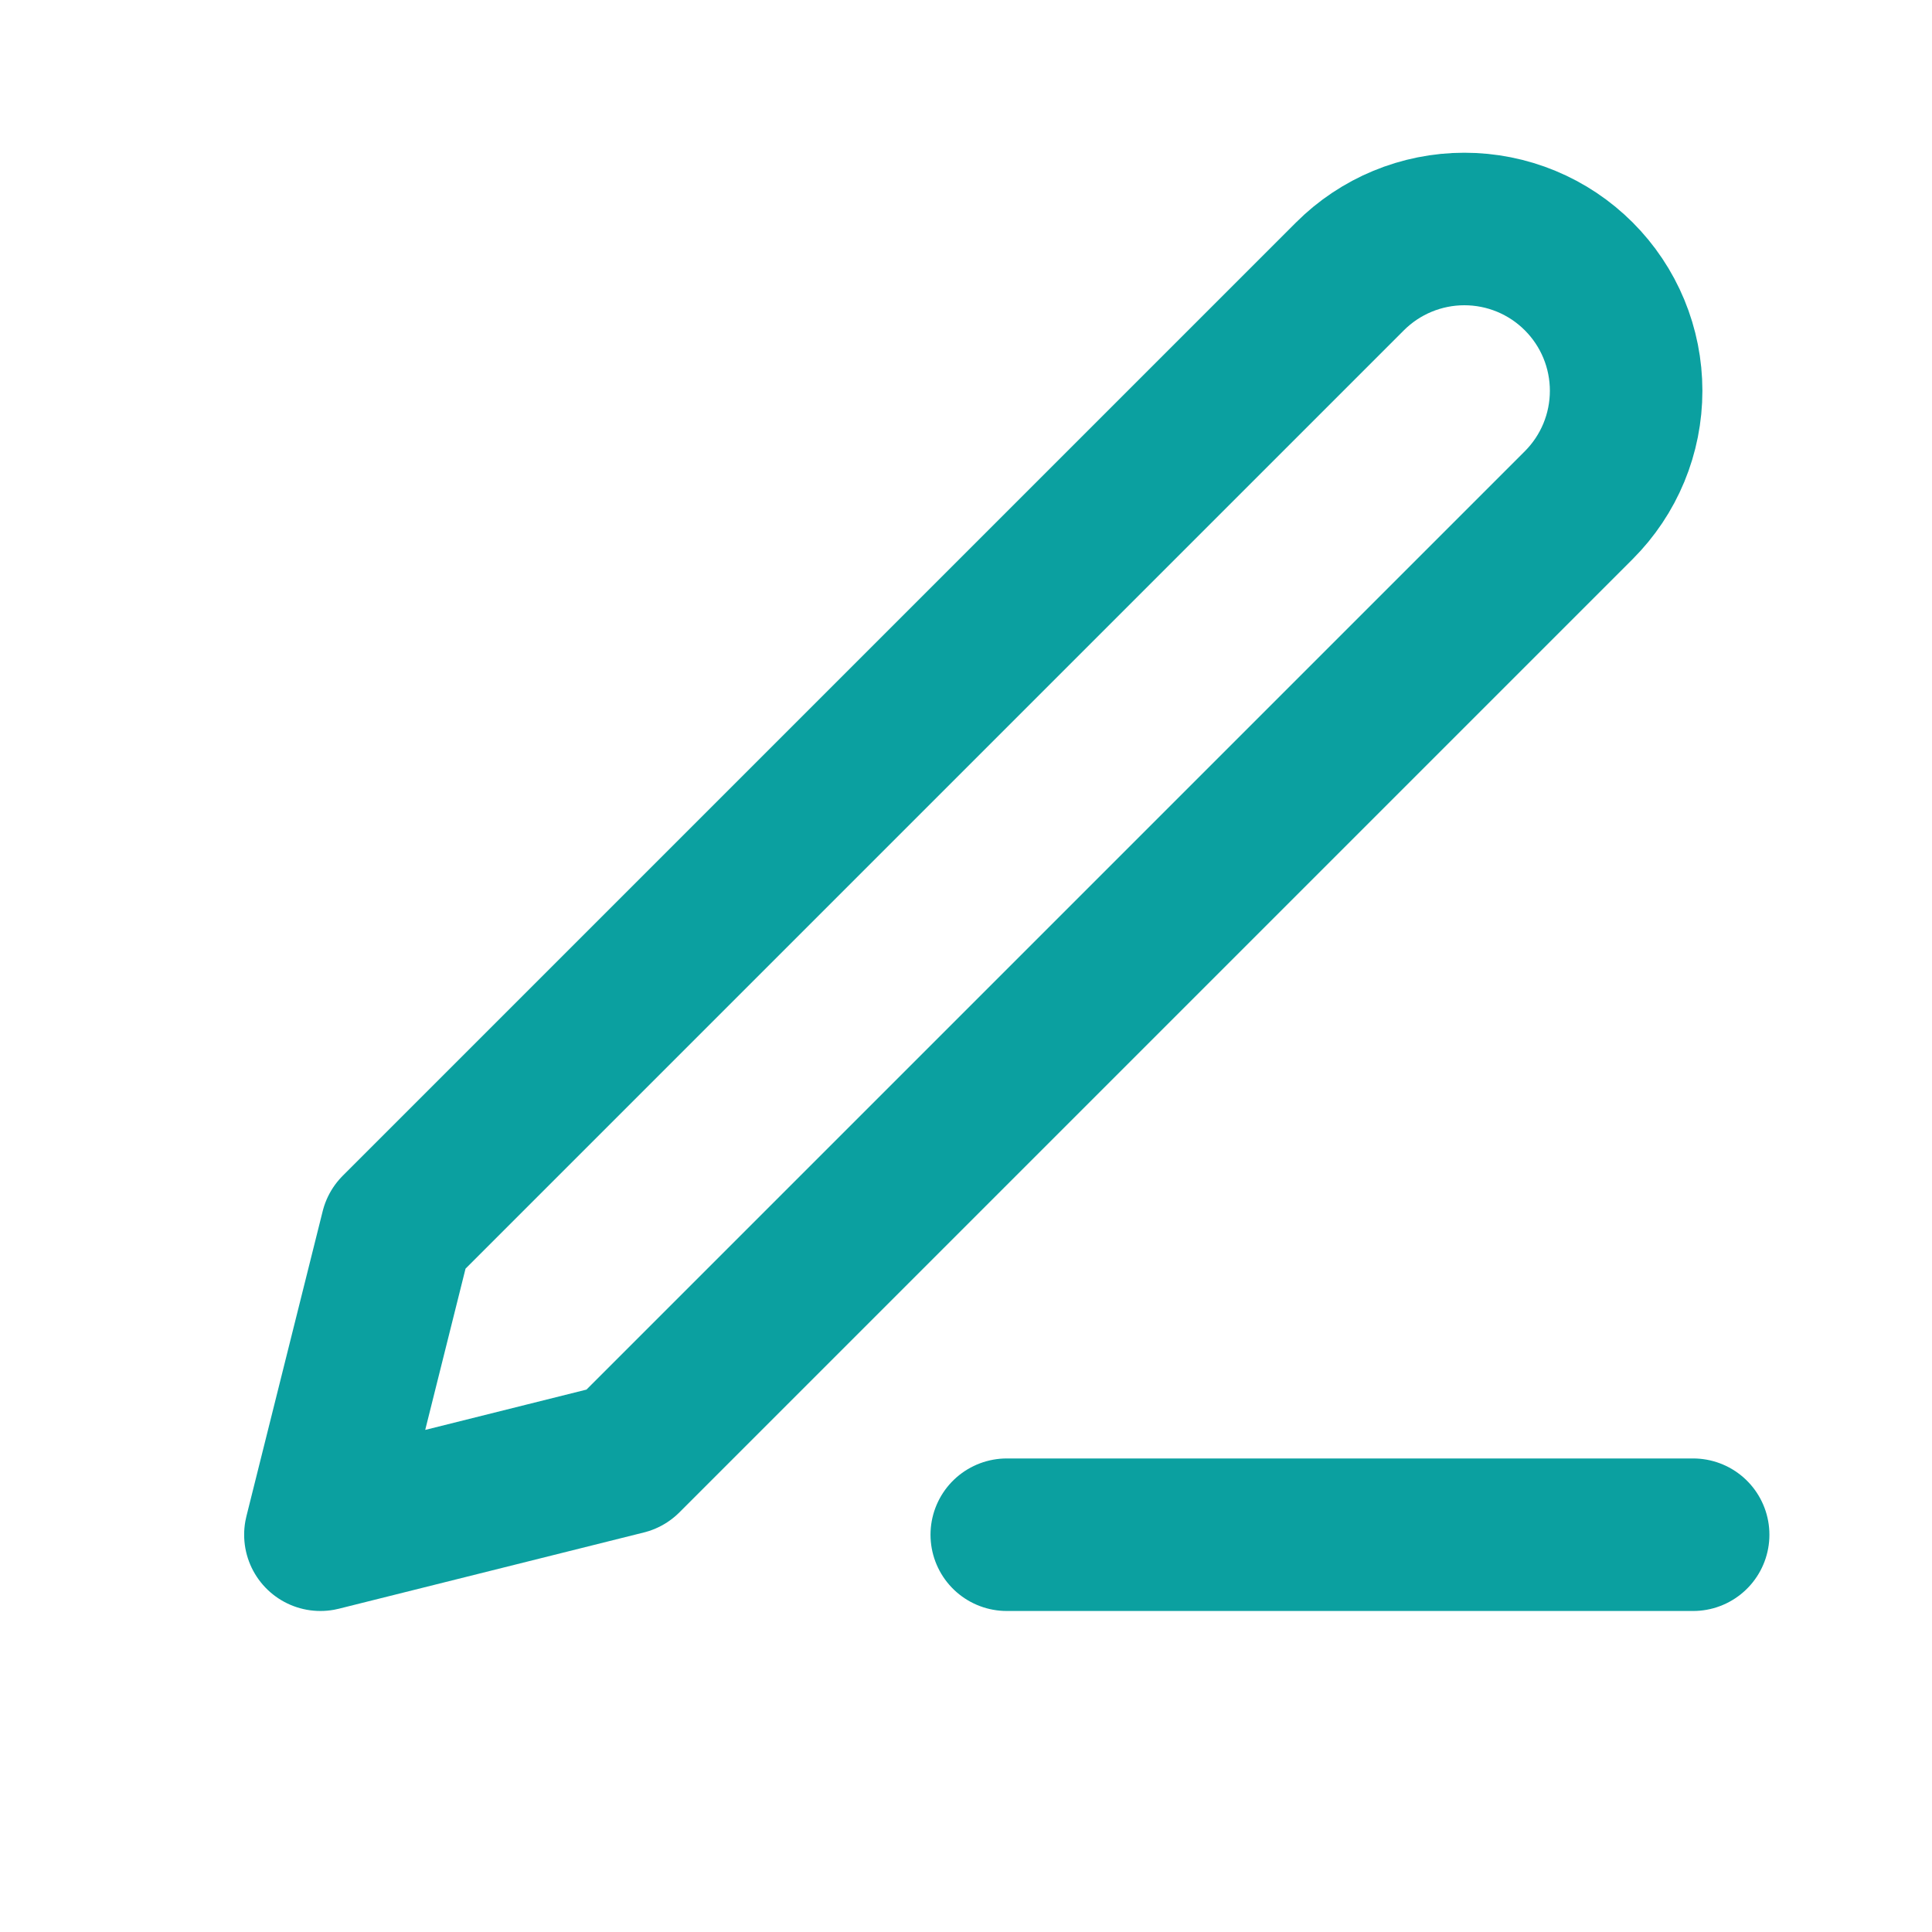
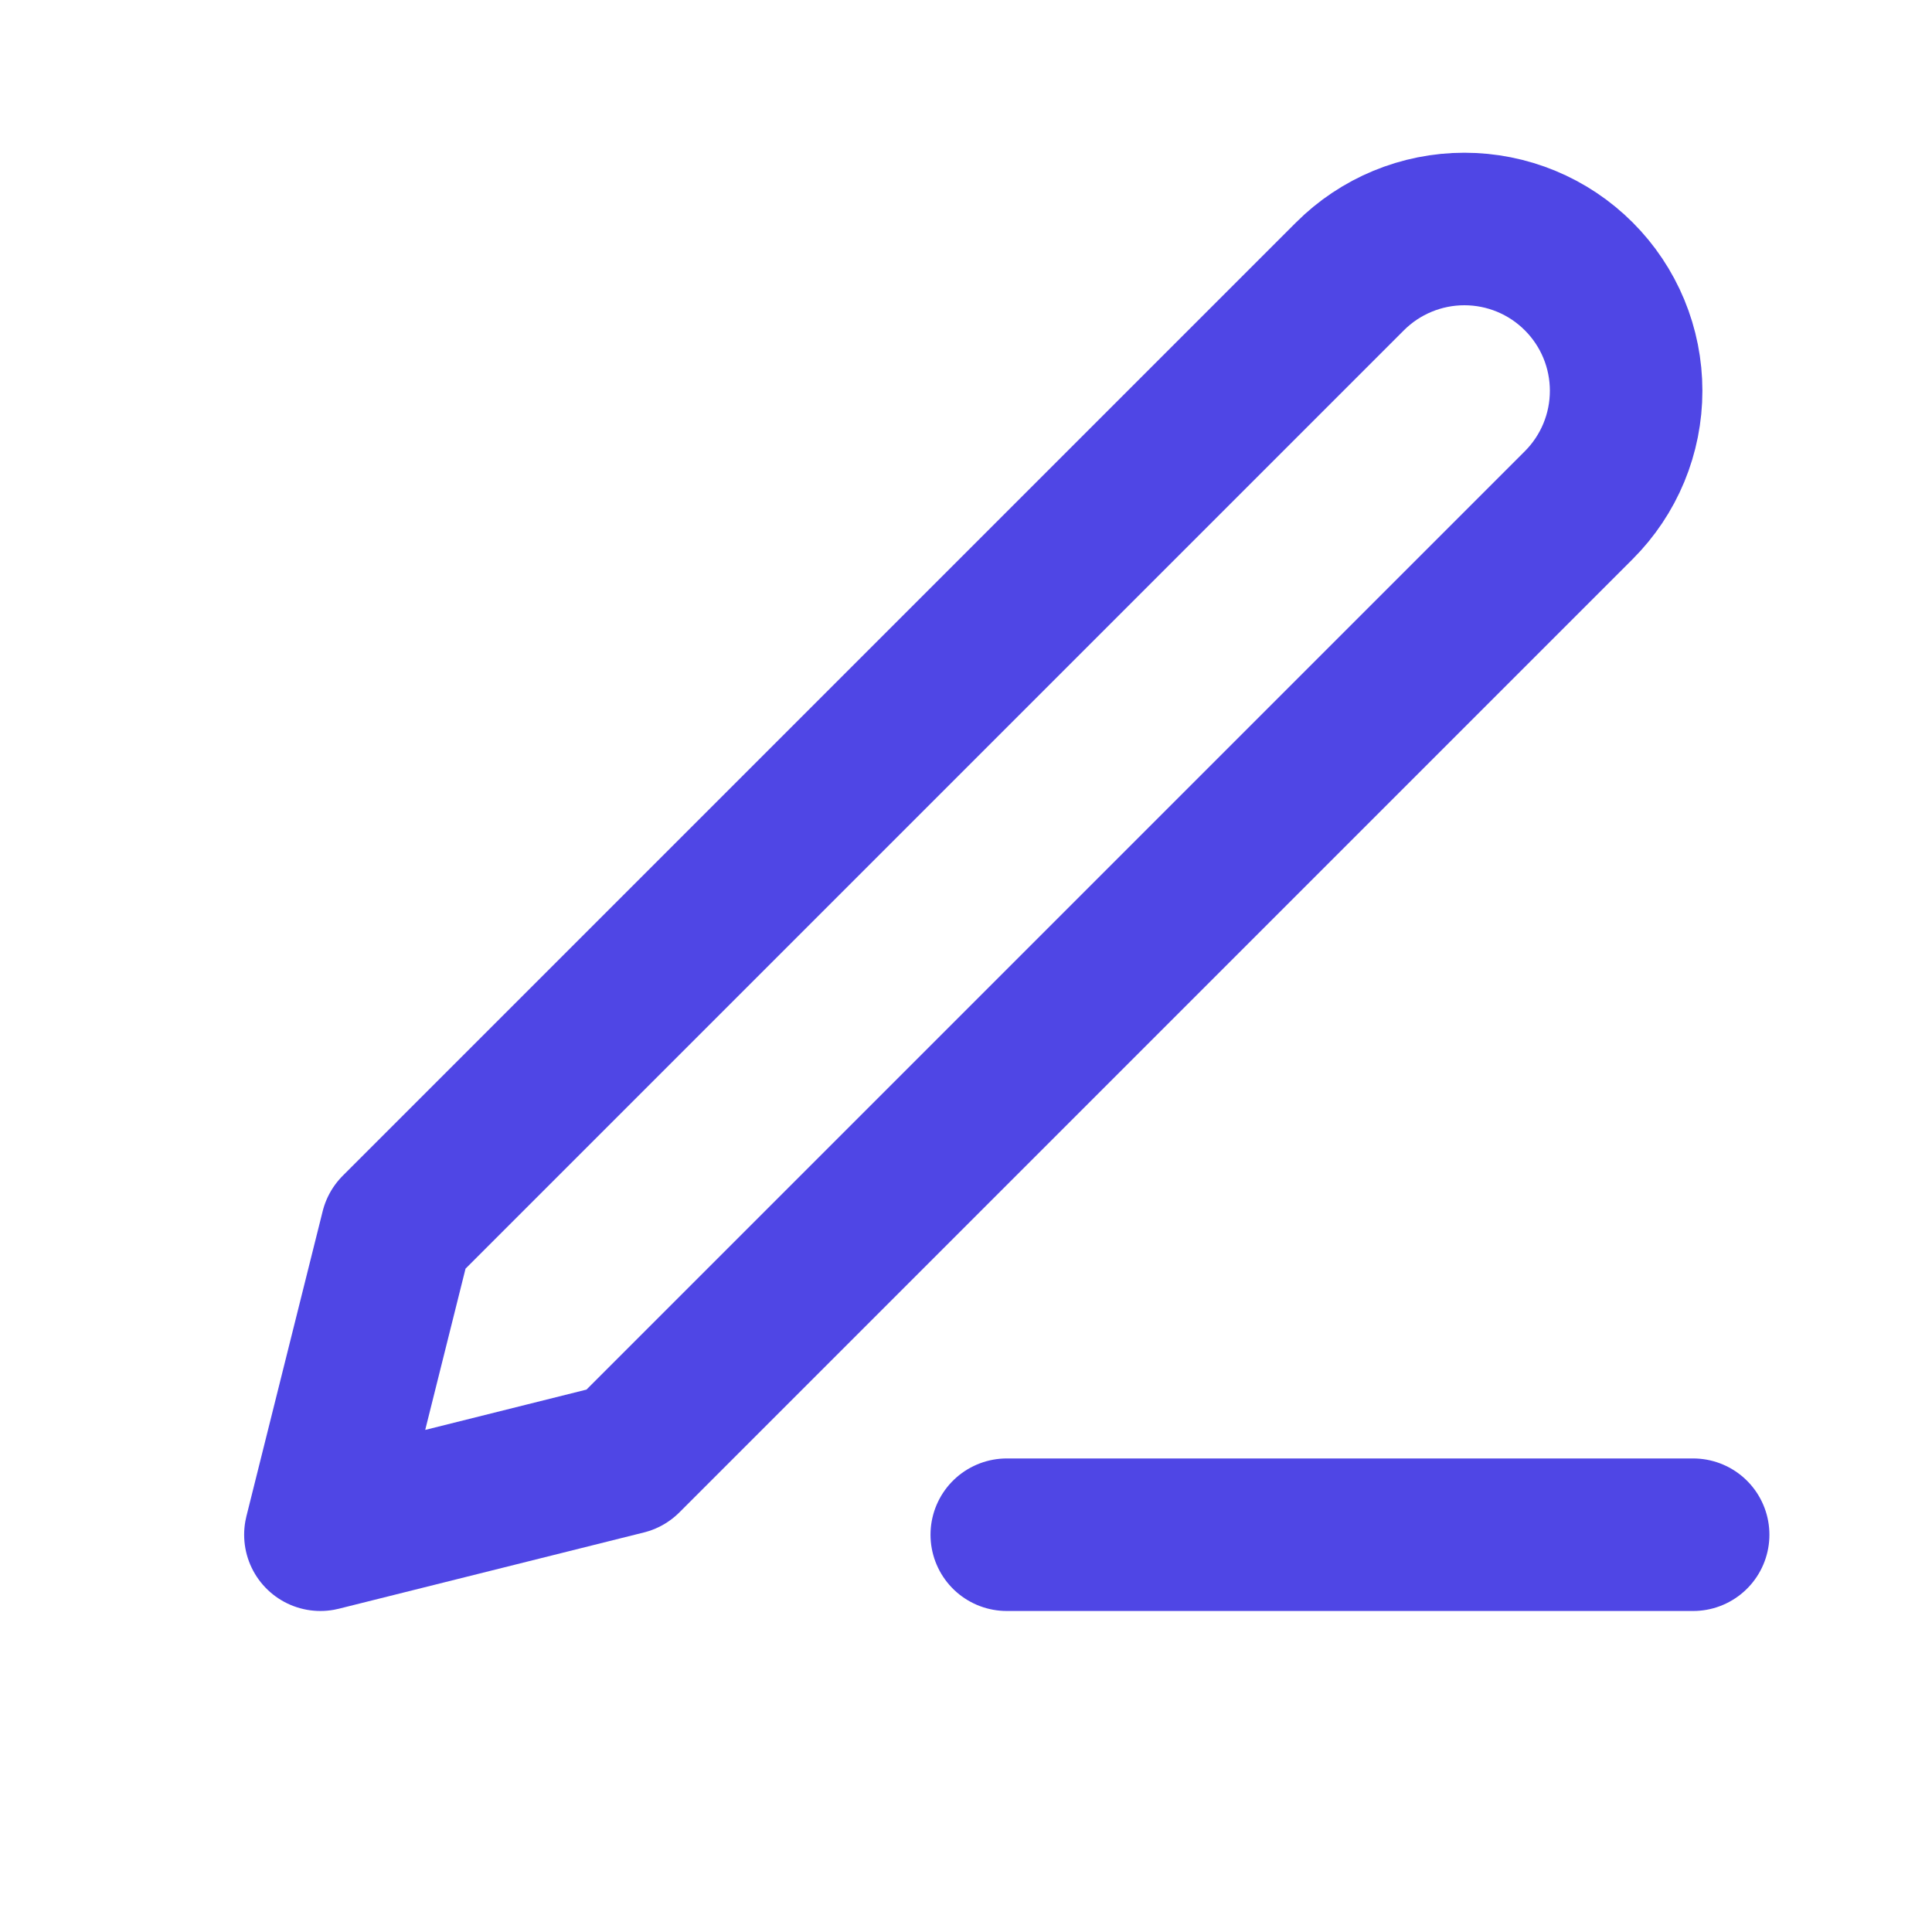
<svg xmlns="http://www.w3.org/2000/svg" fill="none" height="19" viewBox="0 0 19 19" width="19">
-   <g stroke="#0ba0a0" stroke-linecap="round" stroke-linejoin="round" stroke-width="1.5">
+   <g stroke="#4f46e5" stroke-linecap="round" stroke-linejoin="round" stroke-width="1.5">
    <path d="m9.901 15.093h6.75" />
    <path d="m13.276 2.718c.298-.298.703-.466 1.125-.466.209 0 .416.041.609.121.193.08.368.197.516.345.148.148.265.323.345.516.08.193.121.4.121.609 0 .209-.041.416-.121.609-.08.193-.197.368-.345.516l-9.375 9.375-3 .75.75-3z" />
  </g>
</svg>
